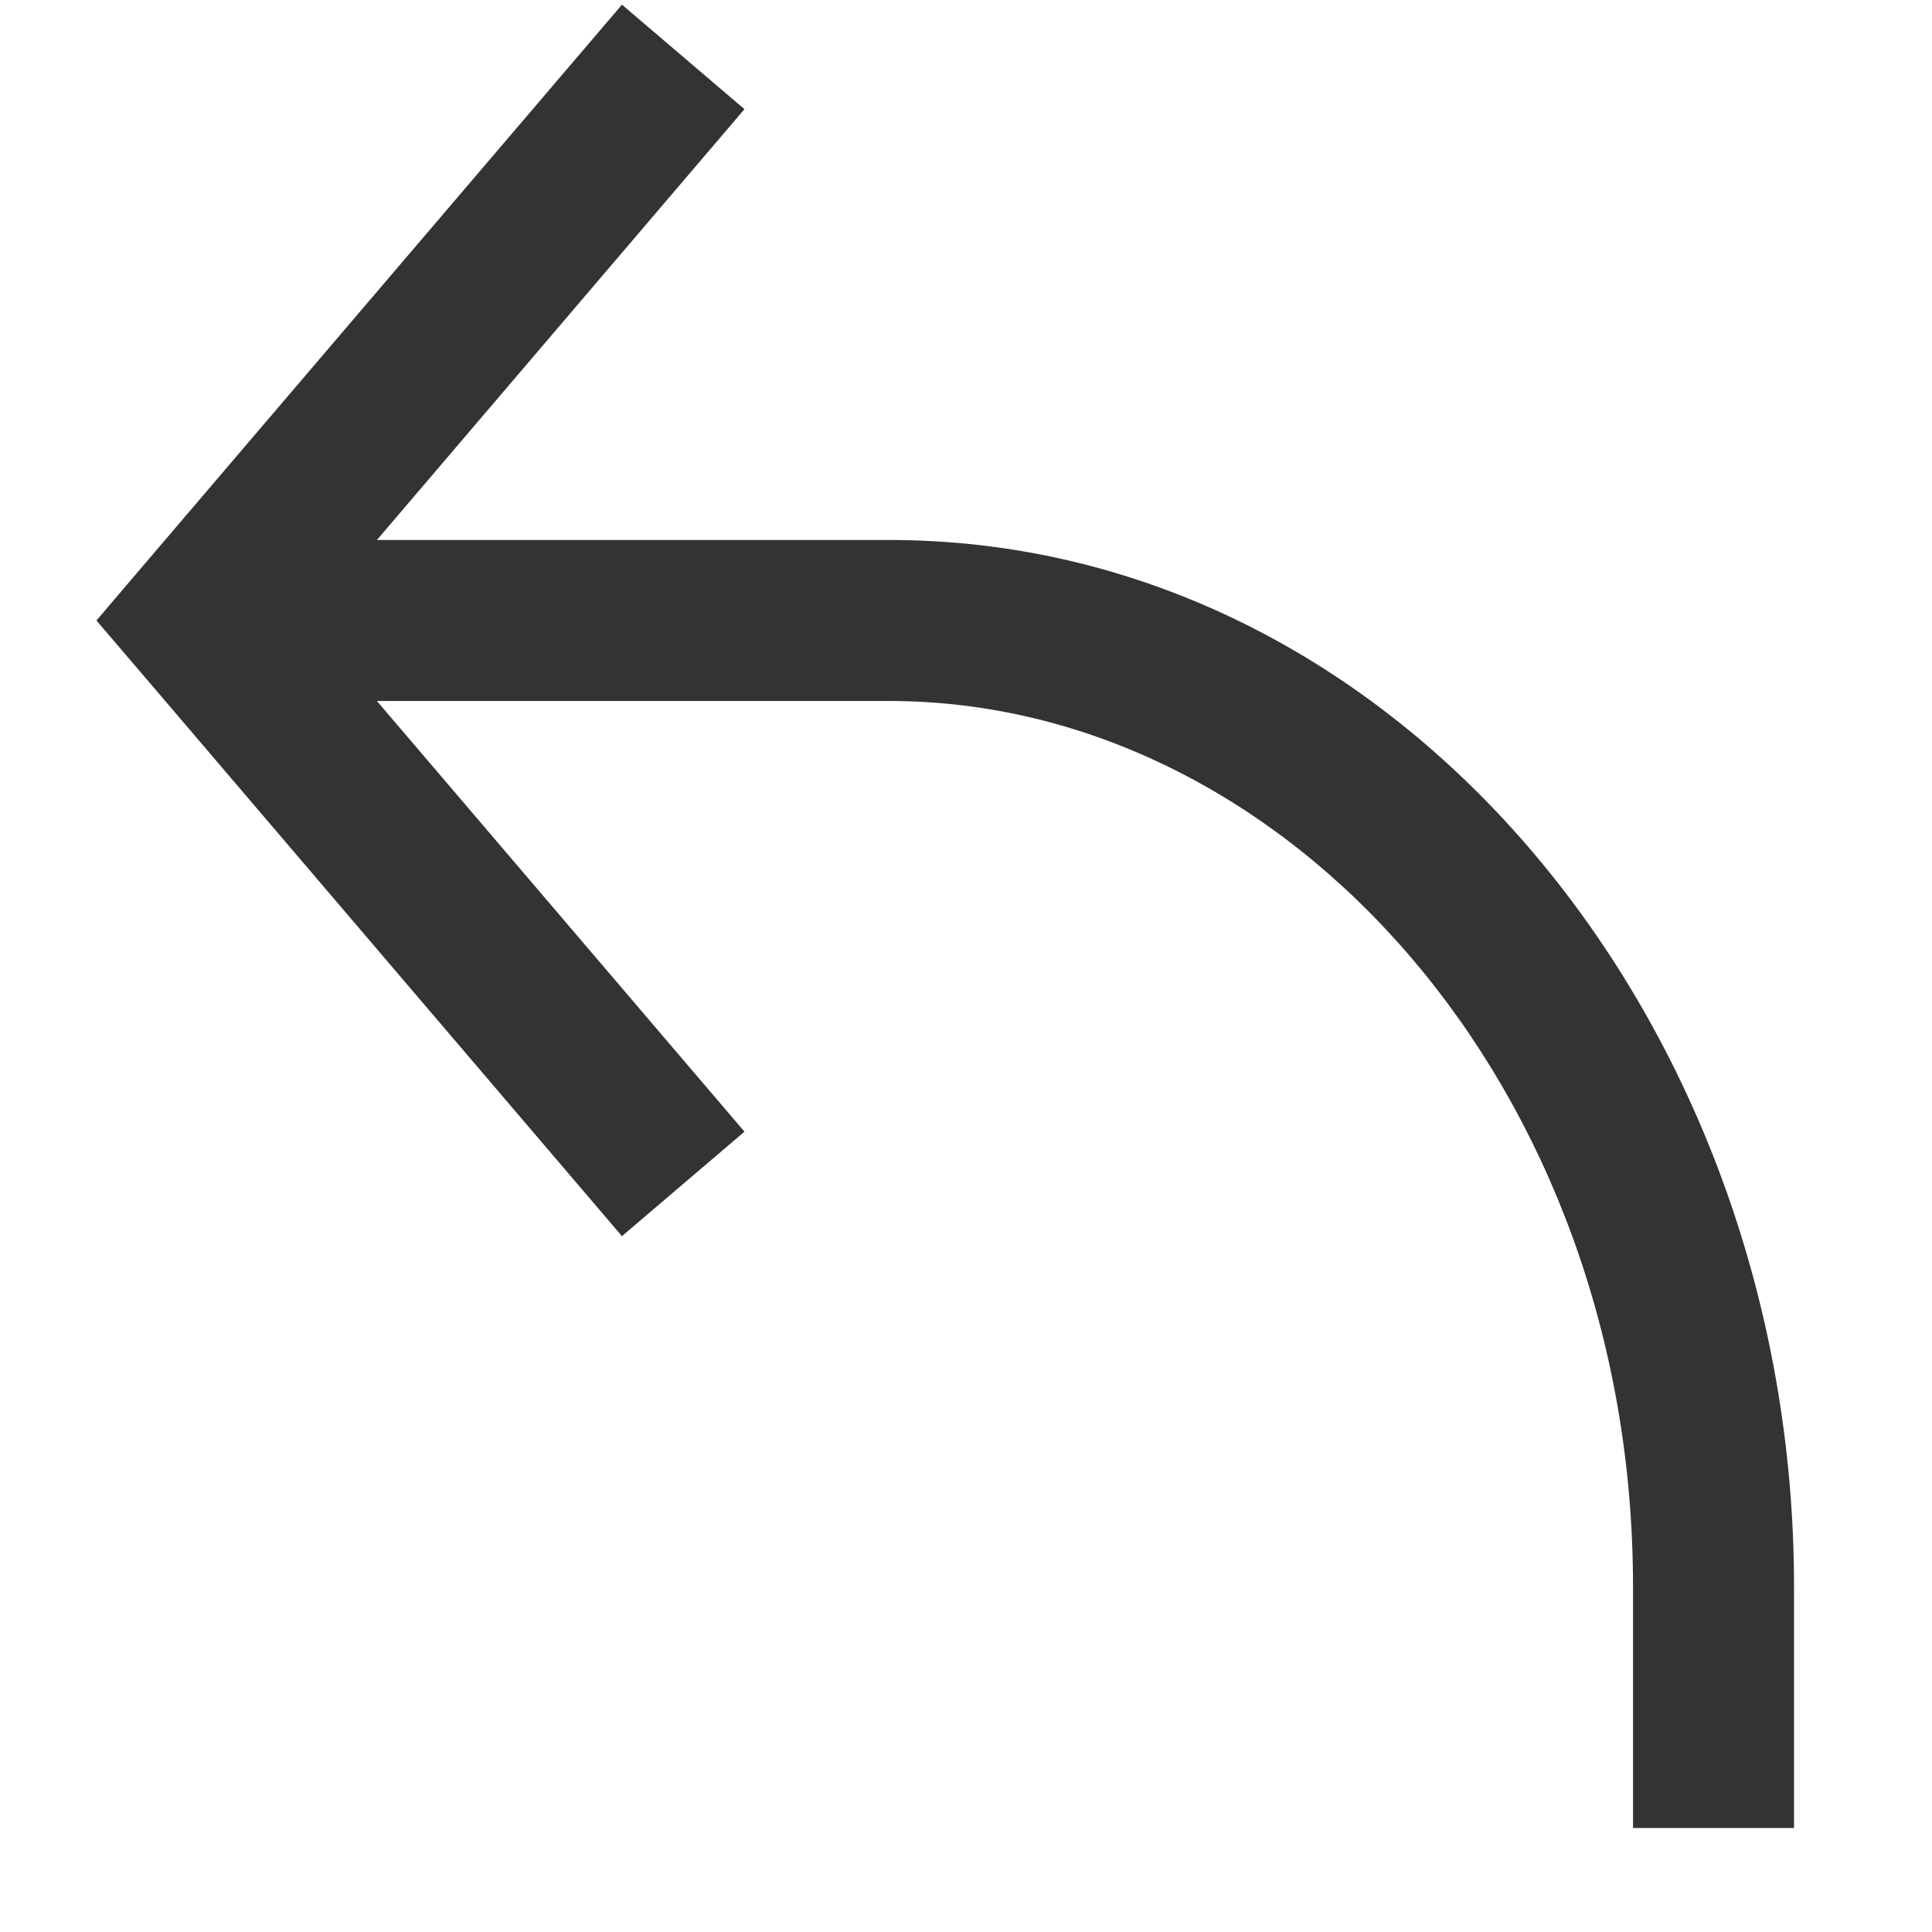
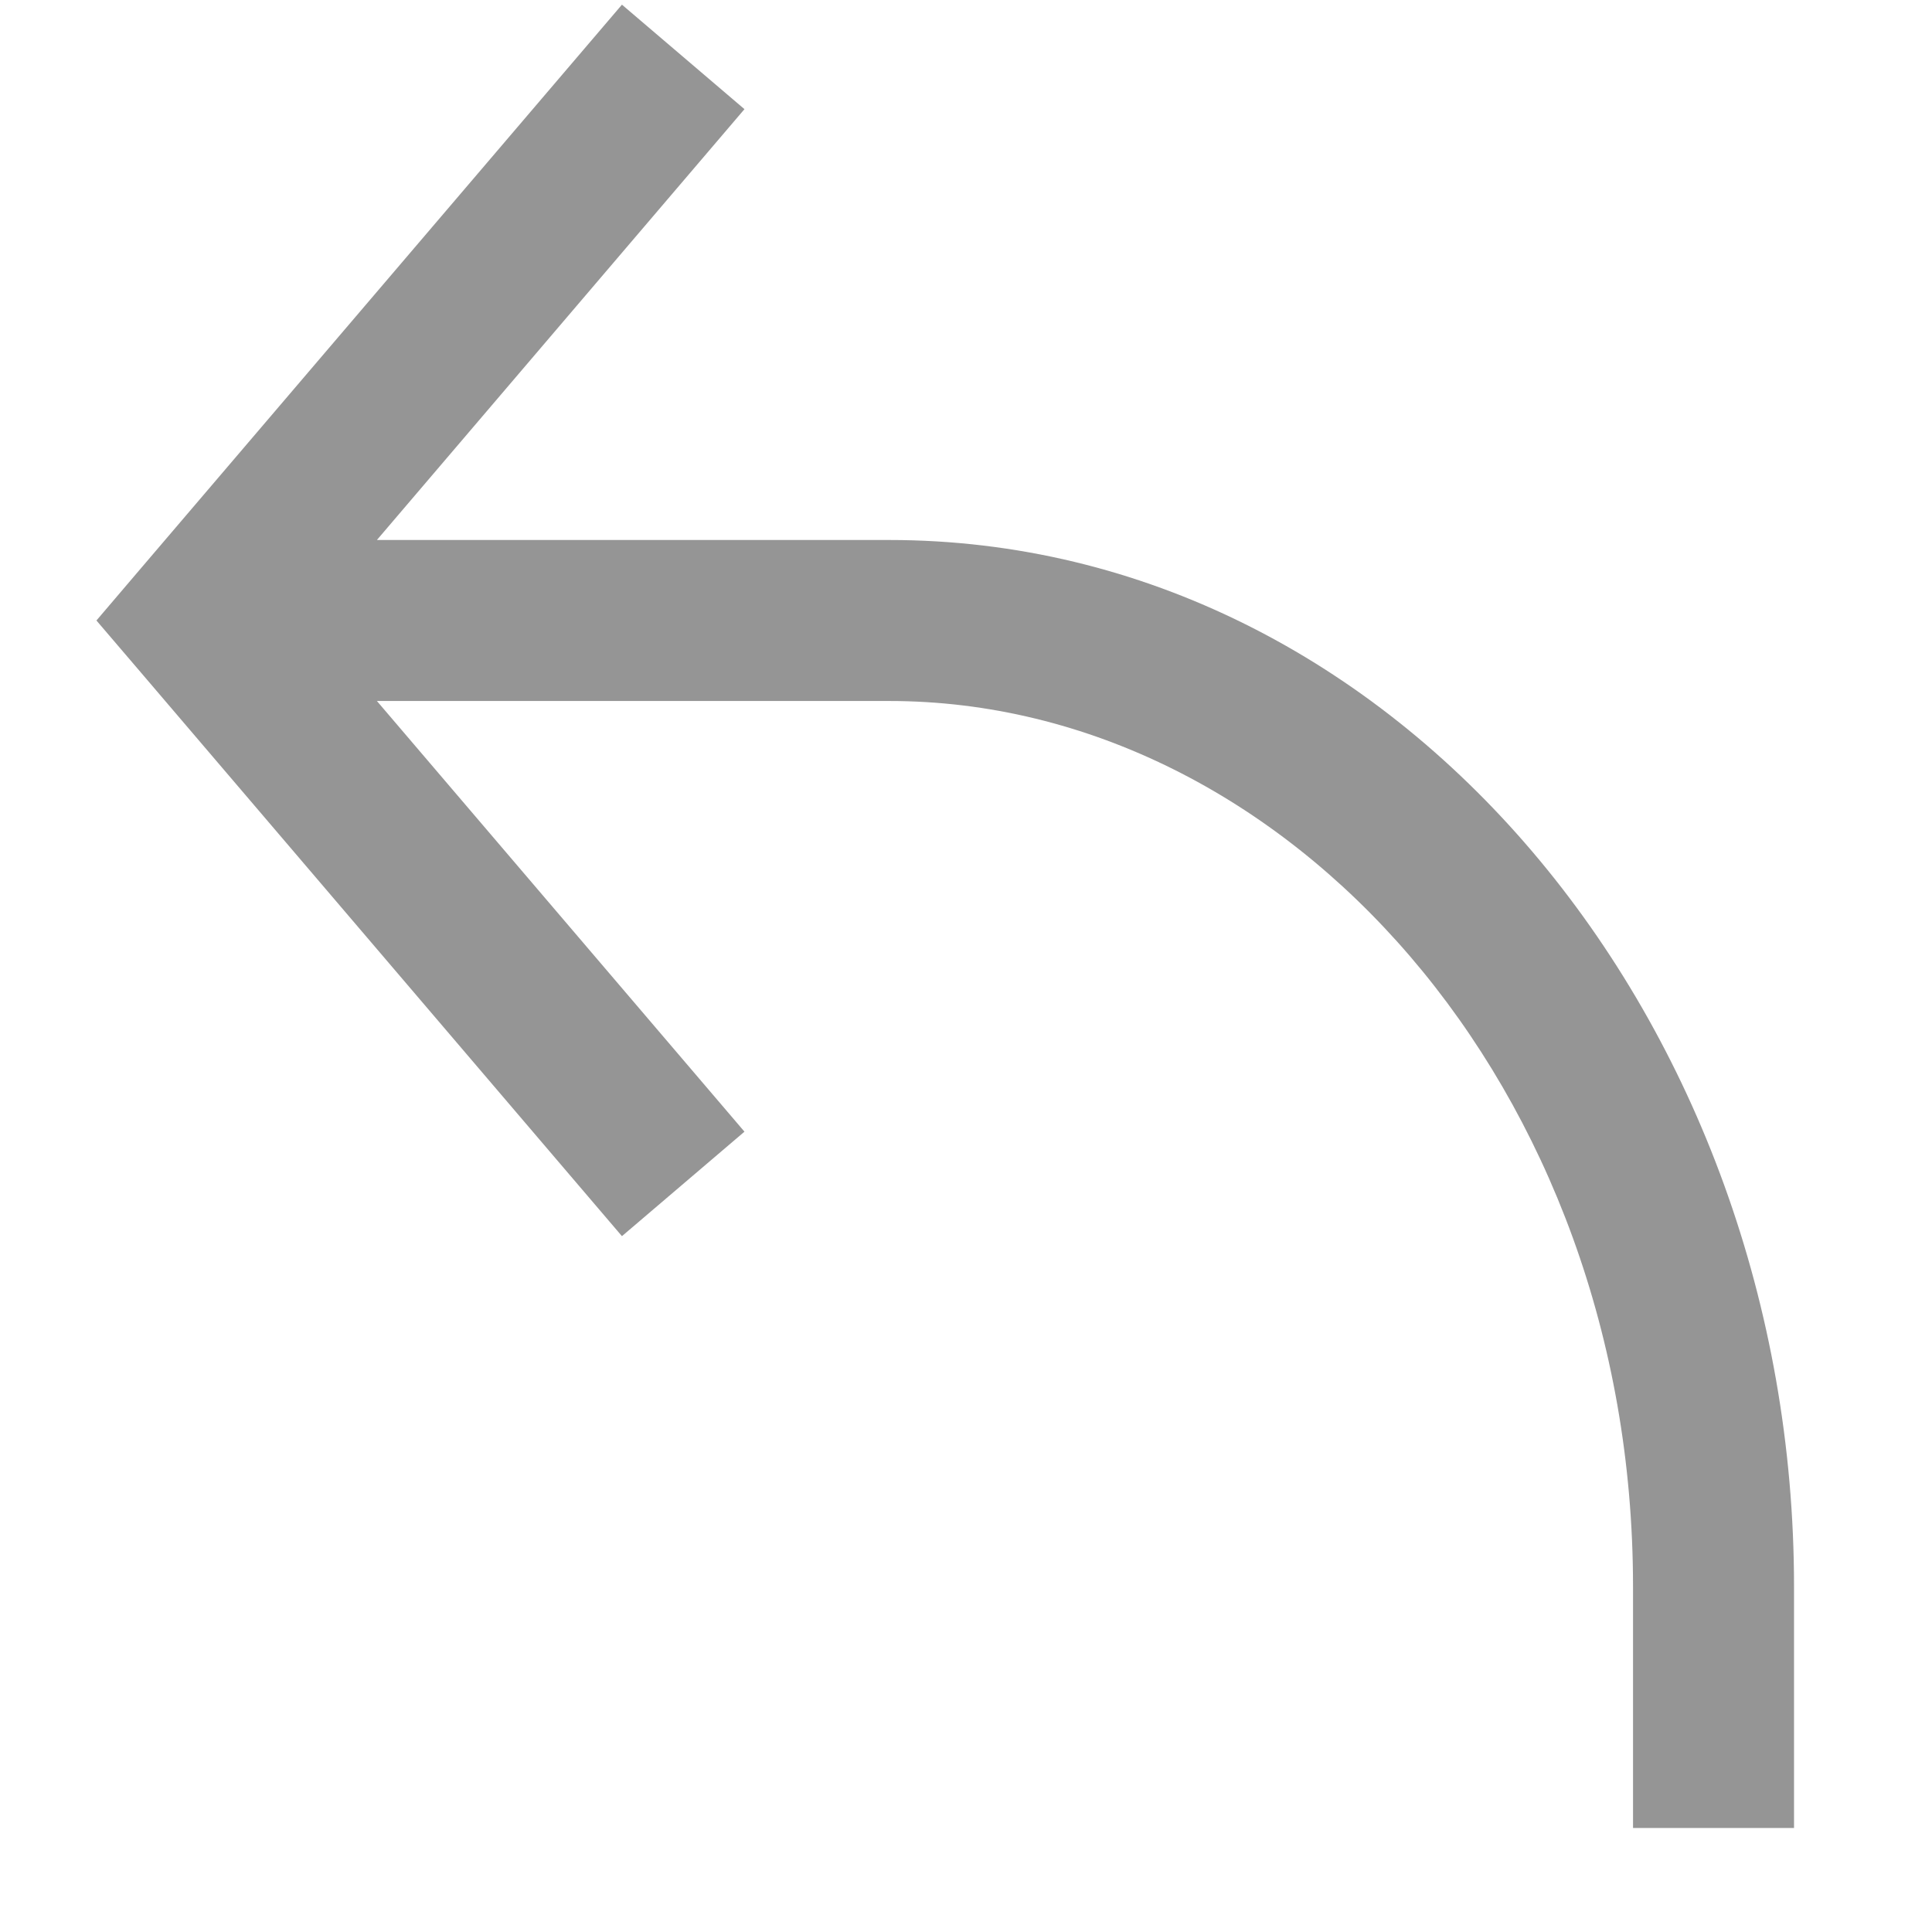
- <svg xmlns="http://www.w3.org/2000/svg" width="12" height="12" viewBox="0 0 12 12" fill="none">
-   <path fill-rule="evenodd" clip-rule="evenodd" d="M2.341 4.354L4.624 7.029L3.863 7.678L0.876 4.178L0.599 3.854L0.876 3.529L3.863 0.029L4.624 0.678L2.341 3.354L5.523 3.354C8.687 3.354 11.143 6.355 11.143 9.854L11.143 11.354H10.143L10.143 9.854C10.143 6.752 7.992 4.354 5.523 4.354H2.341Z" fill="black" fill-opacity="0.8" />
+ <svg xmlns="http://www.w3.org/2000/svg" width="22" height="22" viewBox="0 0 12 12" fill="none">
+   <path fill-rule="evenodd" clip-rule="evenodd" d="M2.341 4.354L4.624 7.029L3.863 7.678L0.876 4.178L0.599 3.854L0.876 3.529L3.863 0.029L4.624 0.678L2.341 3.354L5.523 3.354C8.687 3.354 11.143 6.355 11.143 9.854L11.143 11.354H10.143L10.143 9.854C10.143 6.752 7.992 4.354 5.523 4.354H2.341Z" fill="#7b7b7b" fill-opacity="0.8" />
</svg>
